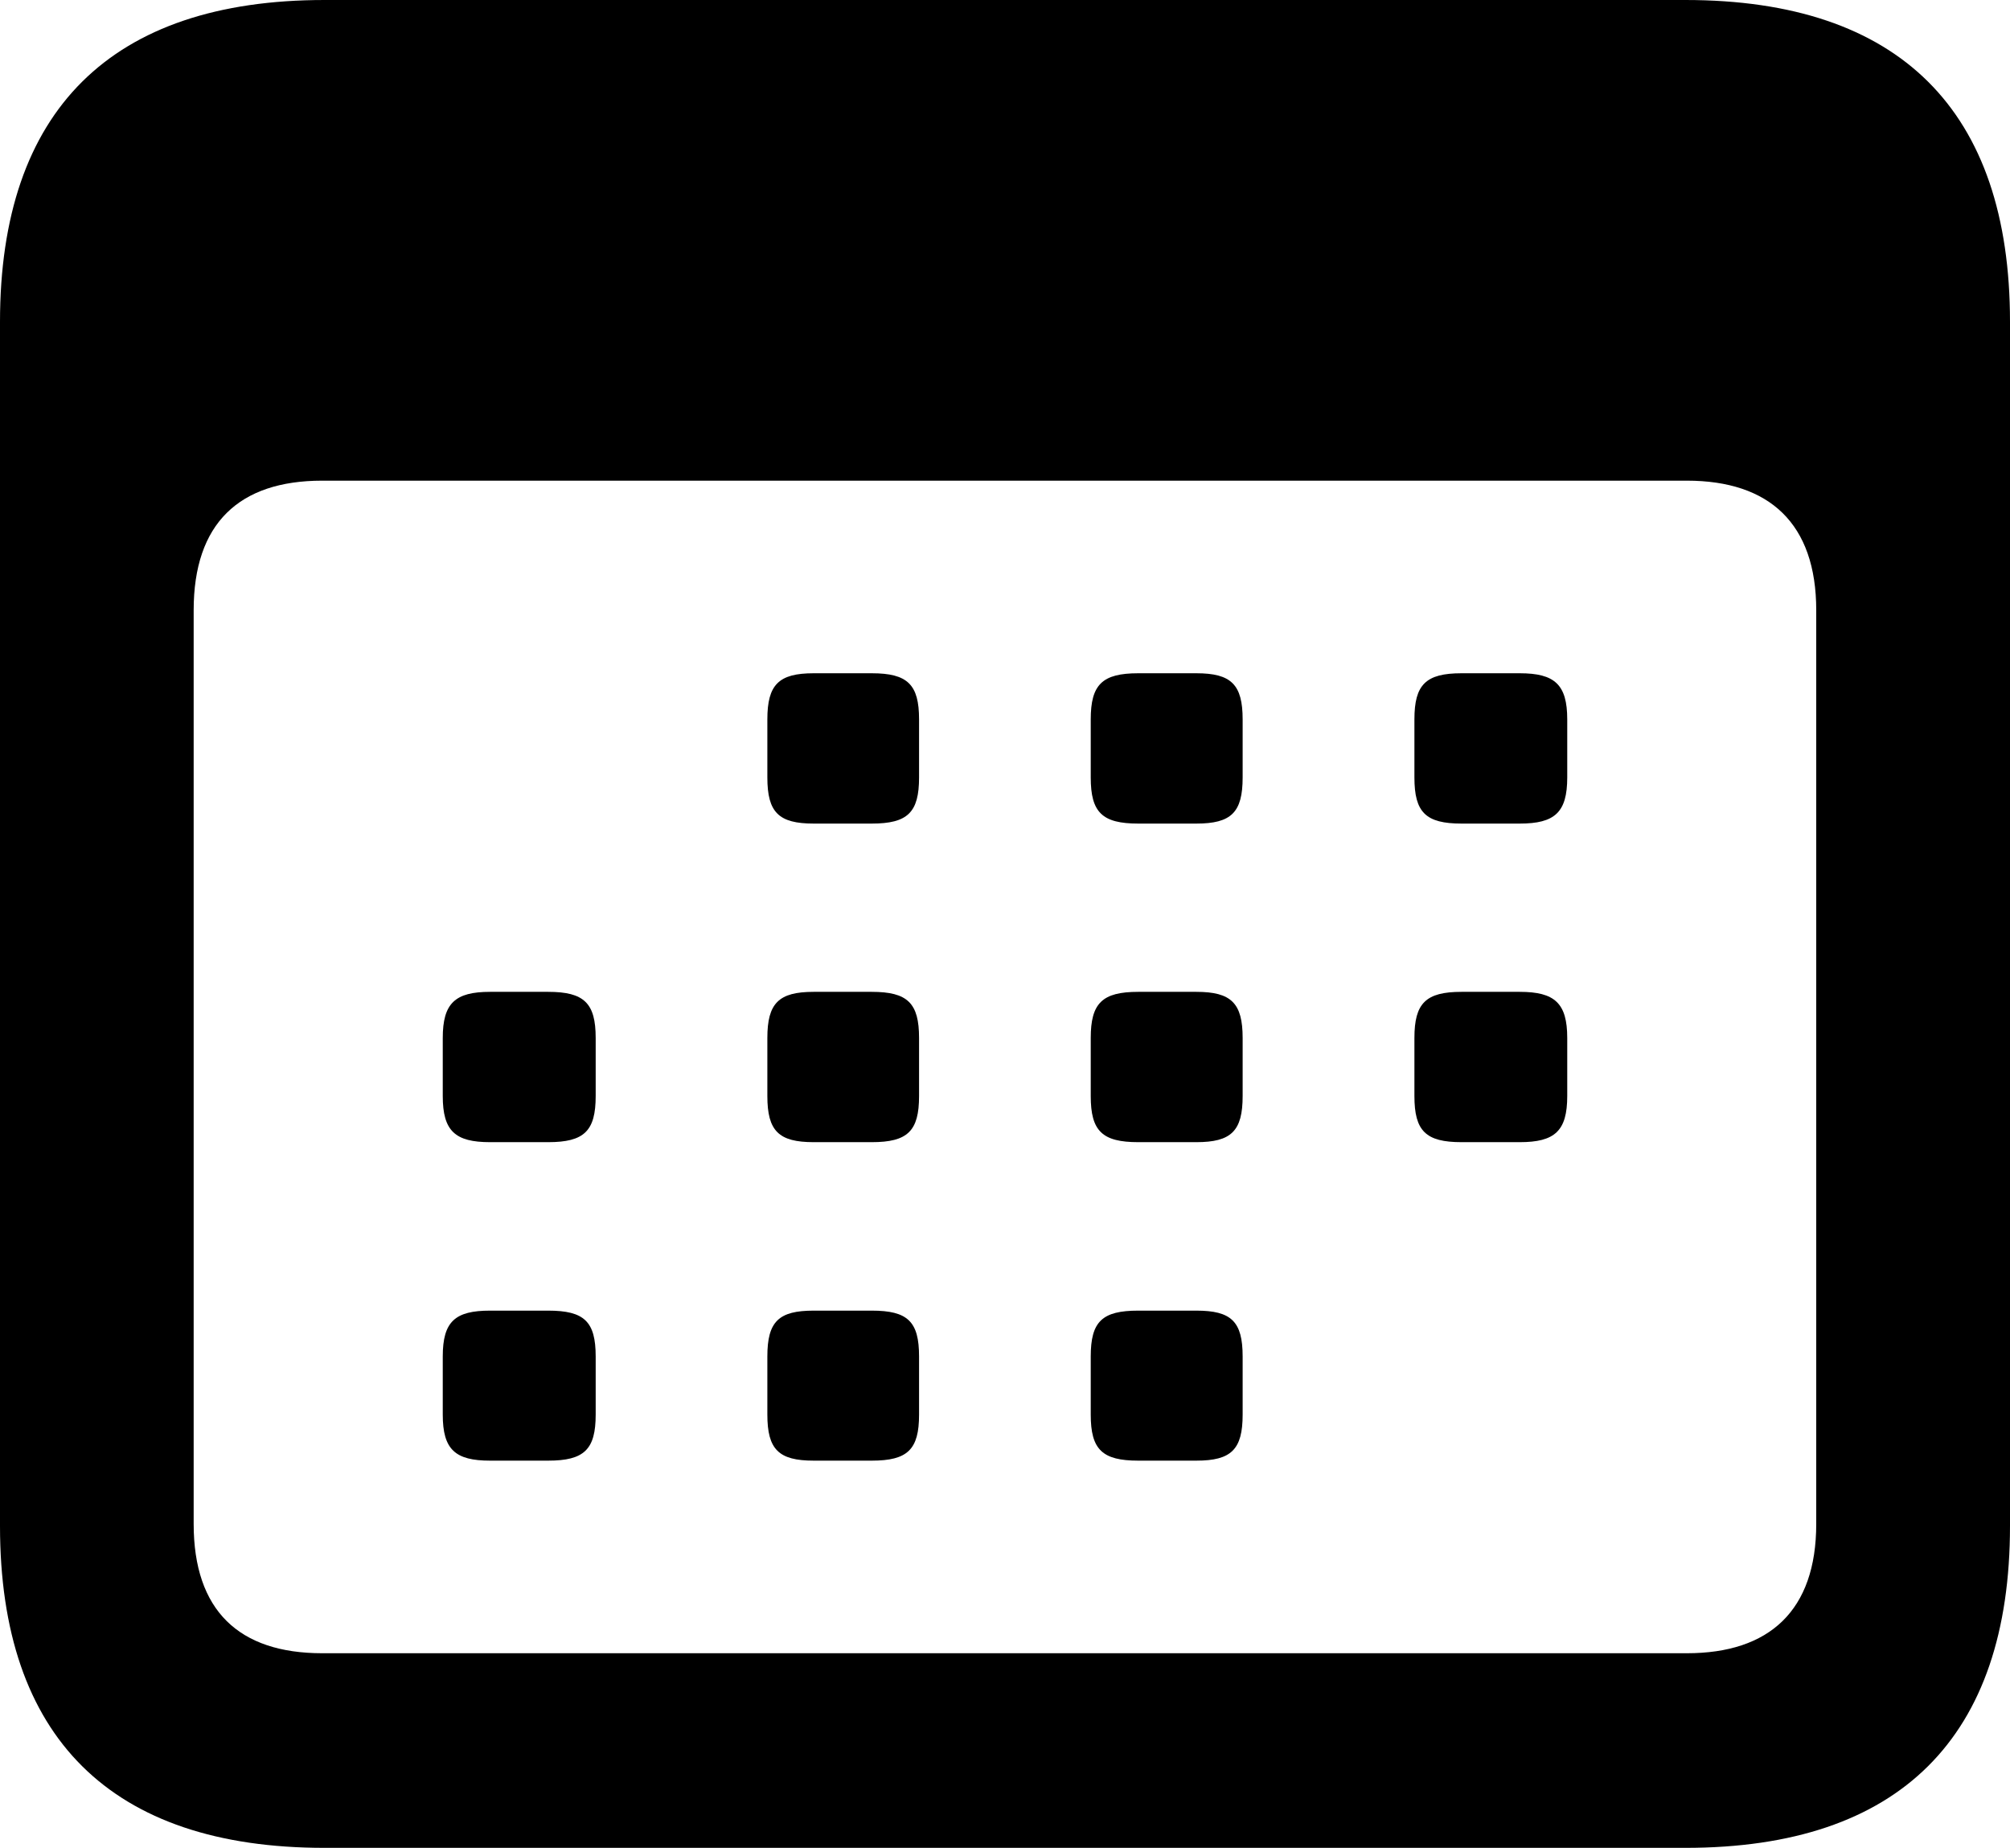
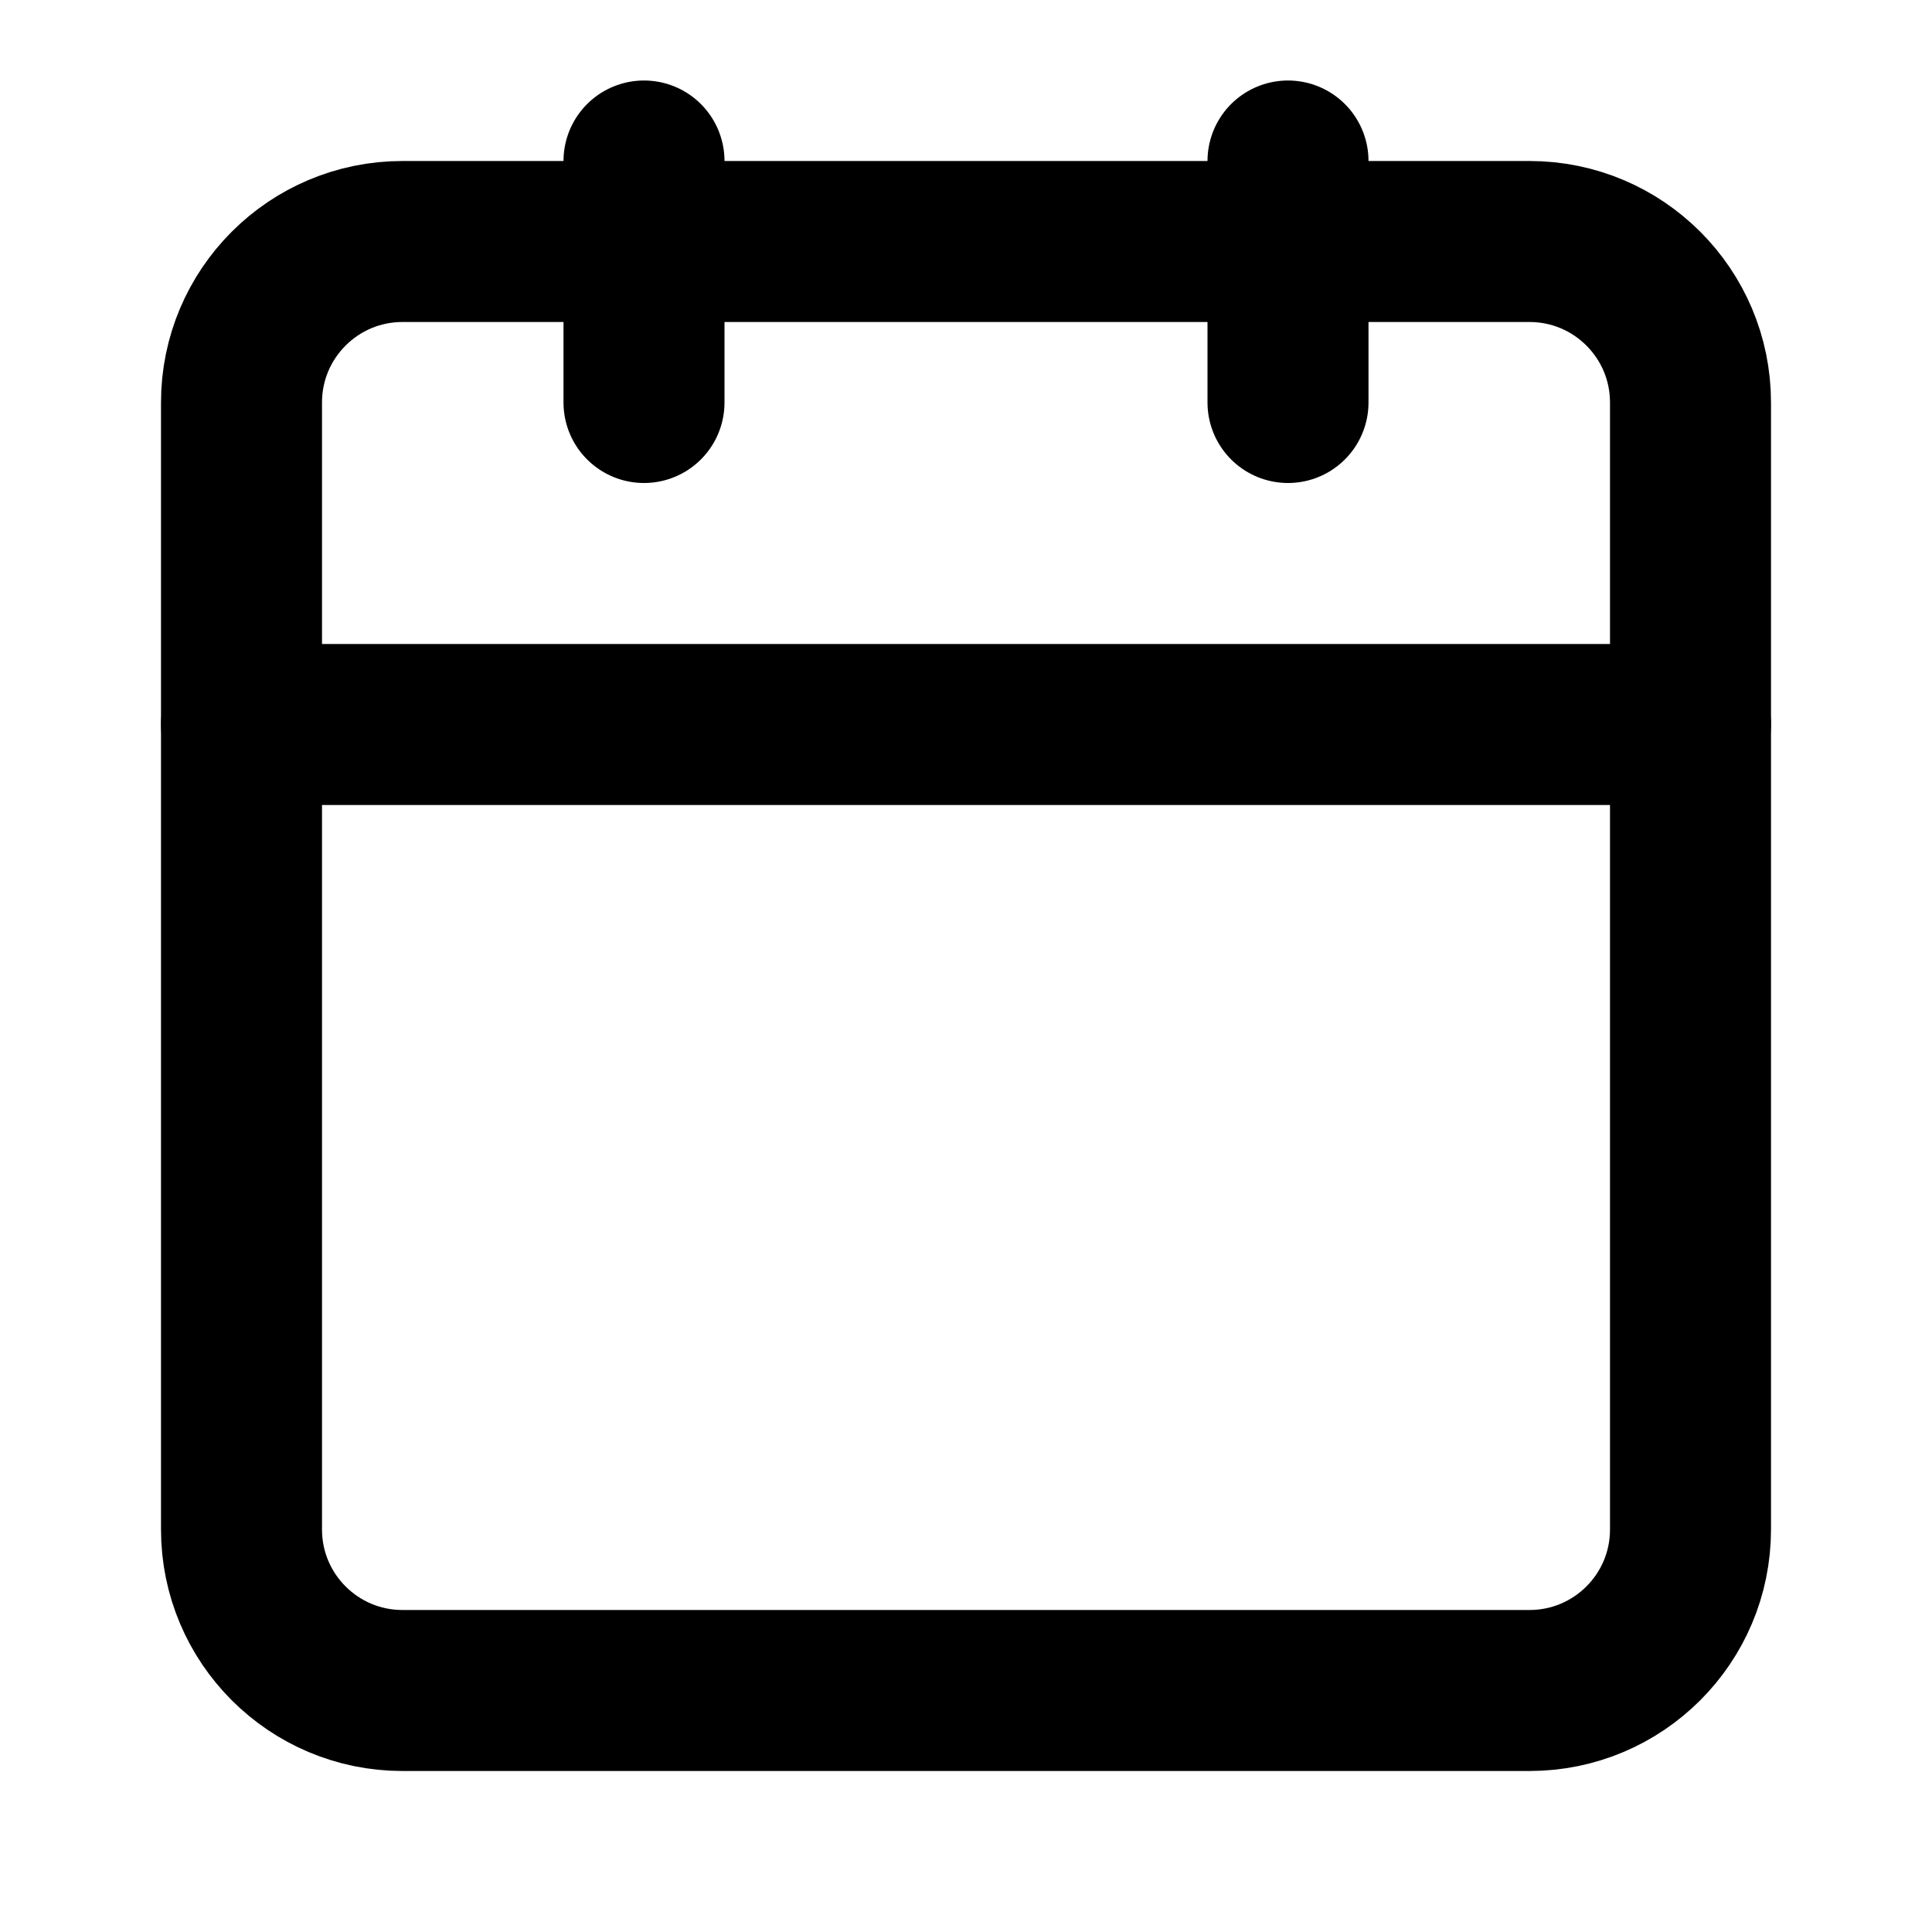
- <svg xmlns="http://www.w3.org/2000/svg" viewBox="0 0 19.834 18.23" role="img" aria-label="calendar">
-   <path fill="currentColor" fill-rule="nonzero" d="M3.202 18.23 L16.631 18.23 C18.747 18.23 19.834 17.138 19.834 15.054 L19.834 3.175 C19.834 1.092 18.747 0 16.631 0 L3.202 0 C1.097 0 0 1.089 0 3.175 L0 15.054 C0 17.142 1.097 18.23 3.202 18.23 Z M3.179 16.31 C2.358 16.31 1.911 15.889 1.911 15.034 L1.911 6.02 C1.911 5.165 2.358 4.742 3.179 4.742 L16.646 4.742 C17.46 4.742 17.922 5.165 17.922 6.02 L17.922 15.034 C17.922 15.889 17.46 16.31 16.646 16.31 Z M8.029 8.125 L8.602 8.125 C8.957 8.125 9.069 8.015 9.069 7.67 L9.069 7.097 C9.069 6.754 8.957 6.642 8.602 6.642 L8.029 6.642 C7.684 6.642 7.572 6.754 7.572 7.097 L7.572 7.67 C7.572 8.015 7.684 8.125 8.029 8.125 Z M11.232 8.125 L11.805 8.125 C12.15 8.125 12.262 8.015 12.262 7.67 L12.262 7.097 C12.262 6.754 12.15 6.642 11.805 6.642 L11.232 6.642 C10.876 6.642 10.763 6.754 10.763 7.097 L10.763 7.67 C10.763 8.015 10.876 8.125 11.232 8.125 Z M14.422 8.125 L14.996 8.125 C15.342 8.125 15.465 8.015 15.465 7.67 L15.465 7.097 C15.465 6.754 15.342 6.642 14.996 6.642 L14.422 6.642 C14.069 6.642 13.957 6.754 13.957 7.097 L13.957 7.67 C13.957 8.015 14.069 8.125 14.422 8.125 Z M4.836 11.268 L5.409 11.268 C5.765 11.268 5.878 11.158 5.878 10.813 L5.878 10.24 C5.878 9.897 5.765 9.785 5.409 9.785 L4.836 9.785 C4.491 9.785 4.369 9.897 4.369 10.24 L4.369 10.813 C4.369 11.158 4.491 11.268 4.836 11.268 Z M8.029 11.268 L8.602 11.268 C8.957 11.268 9.069 11.158 9.069 10.813 L9.069 10.24 C9.069 9.897 8.957 9.785 8.602 9.785 L8.029 9.785 C7.684 9.785 7.572 9.897 7.572 10.24 L7.572 10.813 C7.572 11.158 7.684 11.268 8.029 11.268 Z M11.232 11.268 L11.805 11.268 C12.15 11.268 12.262 11.158 12.262 10.813 L12.262 10.24 C12.262 9.897 12.15 9.785 11.805 9.785 L11.232 9.785 C10.876 9.785 10.763 9.897 10.763 10.24 L10.763 10.813 C10.763 11.158 10.876 11.268 11.232 11.268 Z M14.422 11.268 L14.996 11.268 C15.342 11.268 15.465 11.158 15.465 10.813 L15.465 10.24 C15.465 9.897 15.342 9.785 14.996 9.785 L14.422 9.785 C14.069 9.785 13.957 9.897 13.957 10.24 L13.957 10.813 C13.957 11.158 14.069 11.268 14.422 11.268 Z M4.836 14.41 L5.409 14.41 C5.765 14.41 5.878 14.3 5.878 13.956 L5.878 13.382 C5.878 13.037 5.765 12.93 5.409 12.93 L4.836 12.93 C4.491 12.93 4.369 13.037 4.369 13.382 L4.369 13.956 C4.369 14.3 4.491 14.41 4.836 14.41 Z M8.029 14.41 L8.602 14.41 C8.957 14.41 9.069 14.3 9.069 13.956 L9.069 13.382 C9.069 13.037 8.957 12.93 8.602 12.93 L8.029 12.93 C7.684 12.93 7.572 13.037 7.572 13.382 L7.572 13.956 C7.572 14.3 7.684 14.41 8.029 14.41 Z M11.232 14.41 L11.805 14.41 C12.15 14.41 12.262 14.3 12.262 13.956 L12.262 13.382 C12.262 13.037 12.15 12.93 11.805 12.93 L11.232 12.93 C10.876 12.93 10.763 13.037 10.763 13.382 L10.763 13.956 C10.763 14.3 10.876 14.41 11.232 14.41 Z" />
+ <svg xmlns="http://www.w3.org/2000/svg" class="lucide lucide-calendar" width="24" height="24" viewBox="0 0 24 24" fill="none" stroke="currentColor" stroke-width="2" stroke-linecap="round" stroke-linejoin="round">
+   <path d="M8 2v3" />
+   <path d="M16 2v3" />
+   <rect x="3" y="3" width="18" height="18" rx="2" />
+   <path d="M3 9h18" />
</svg>
